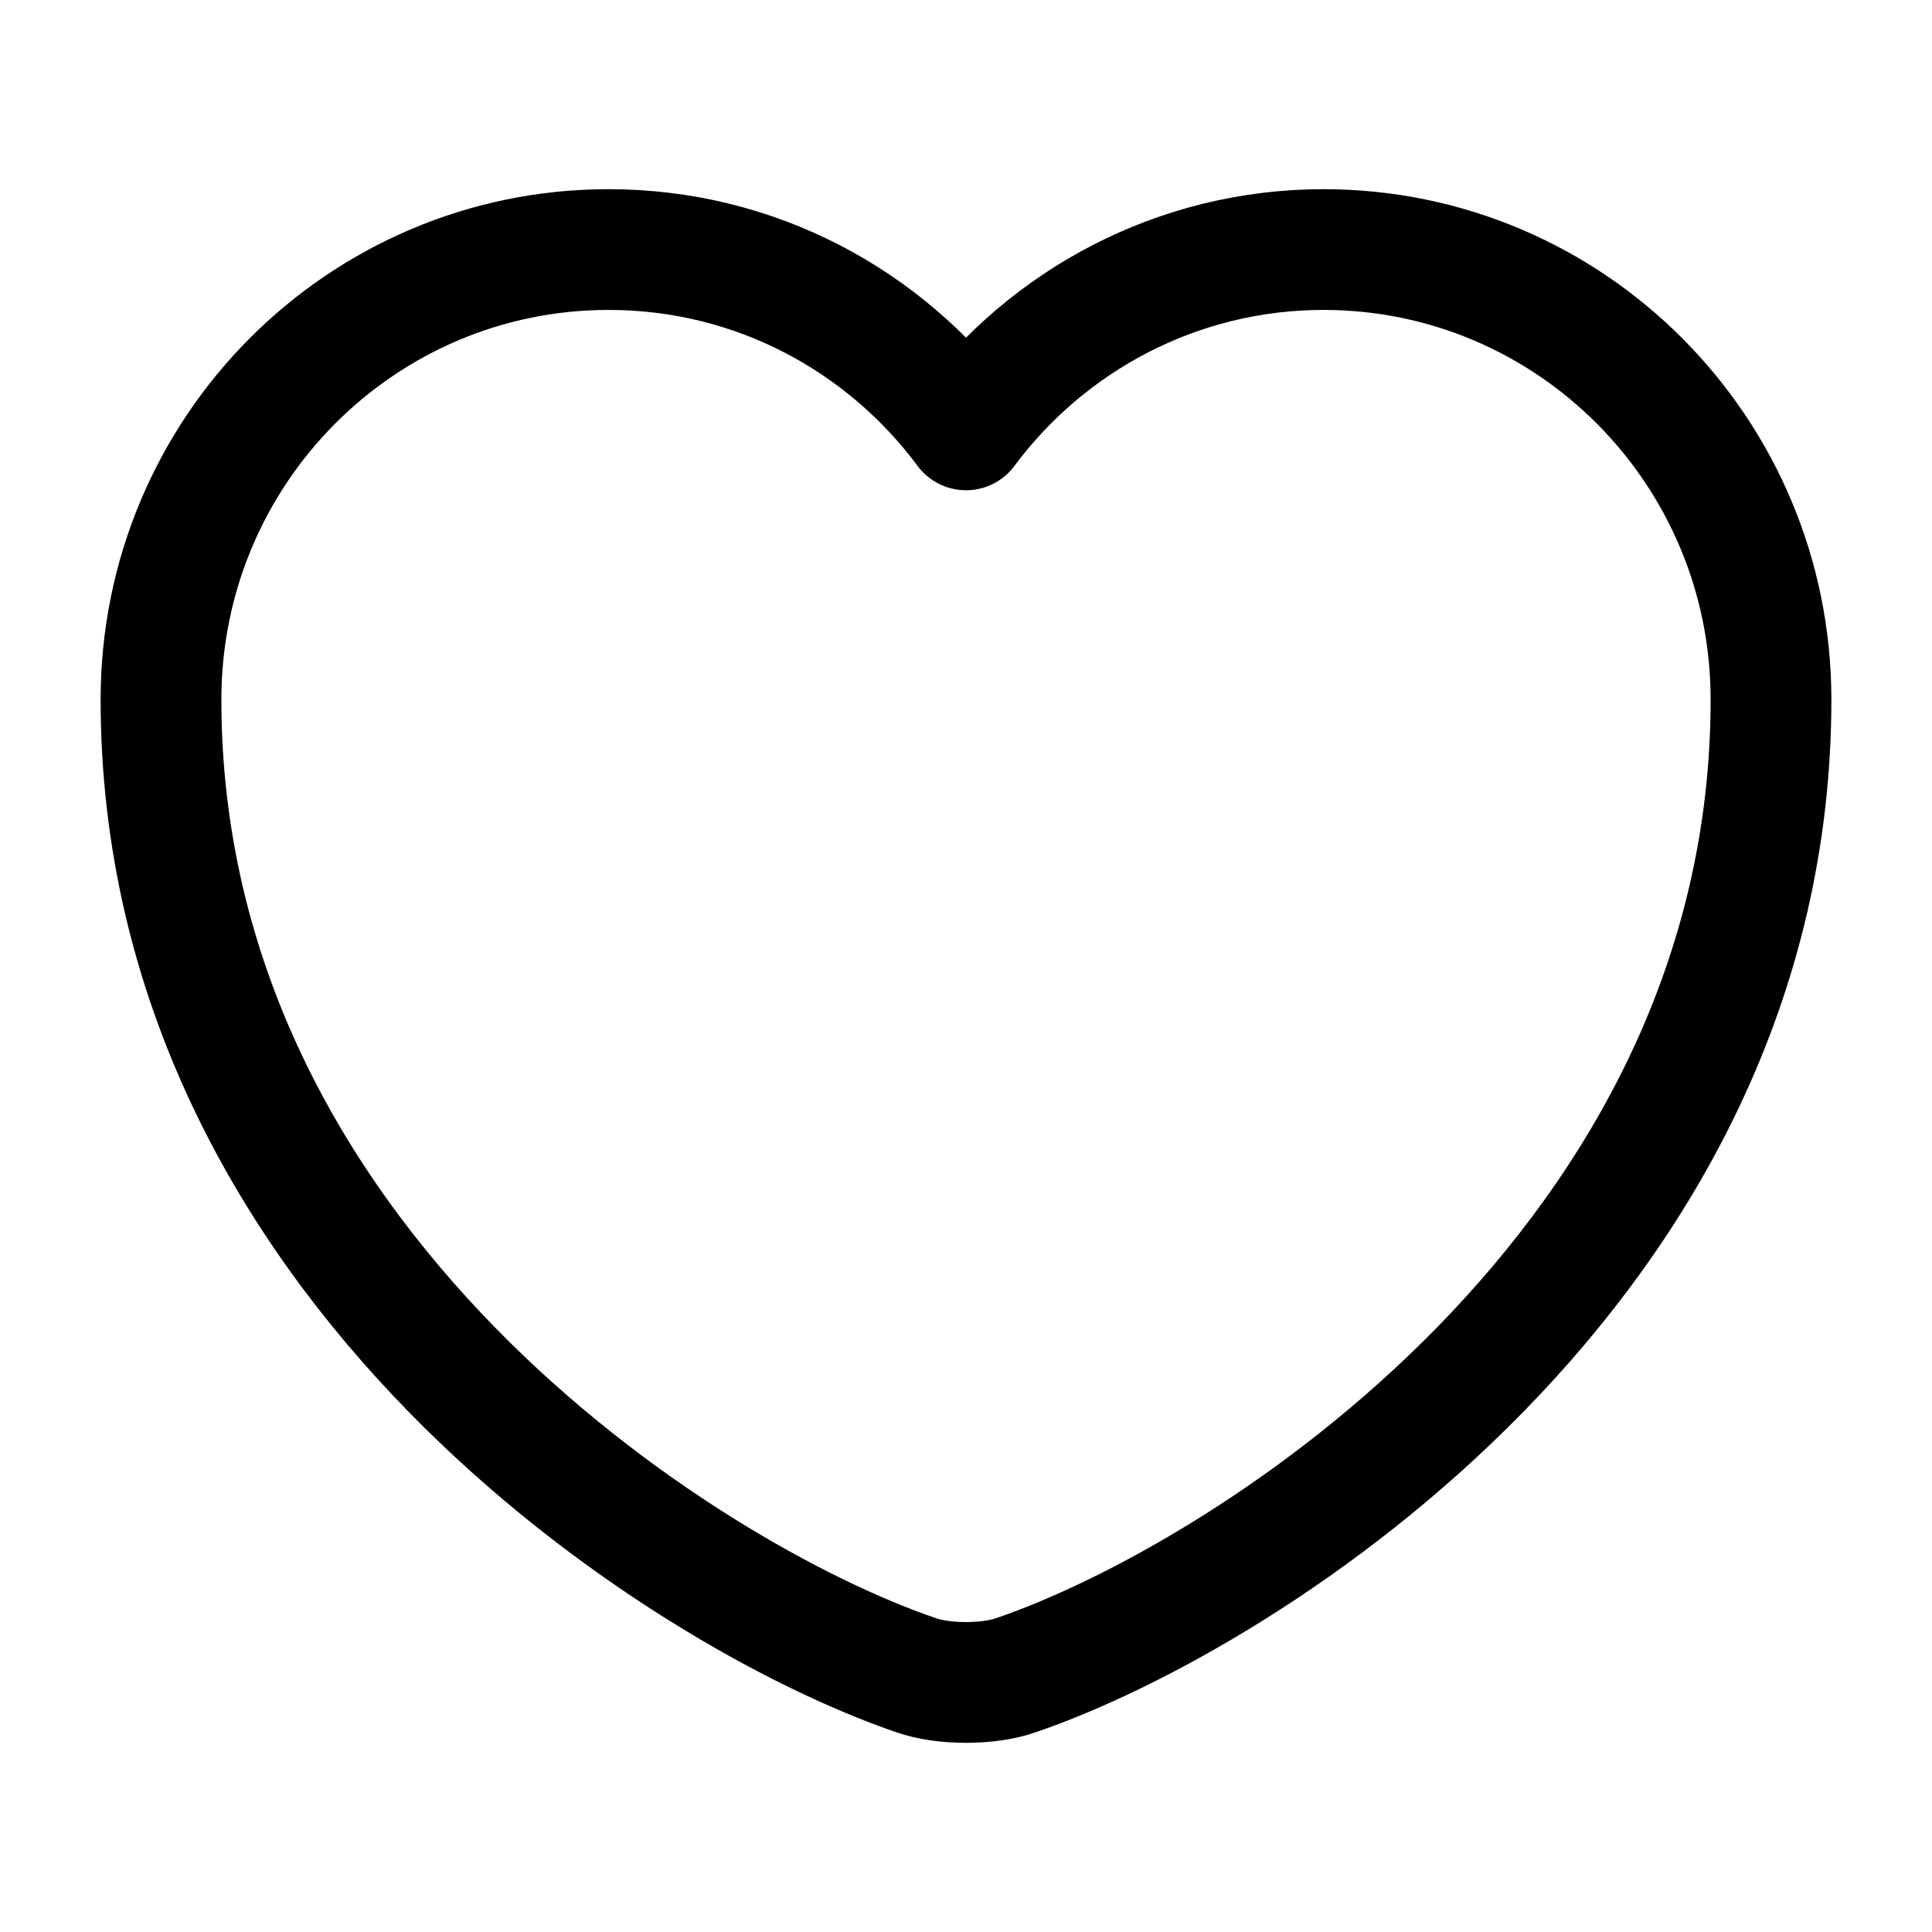
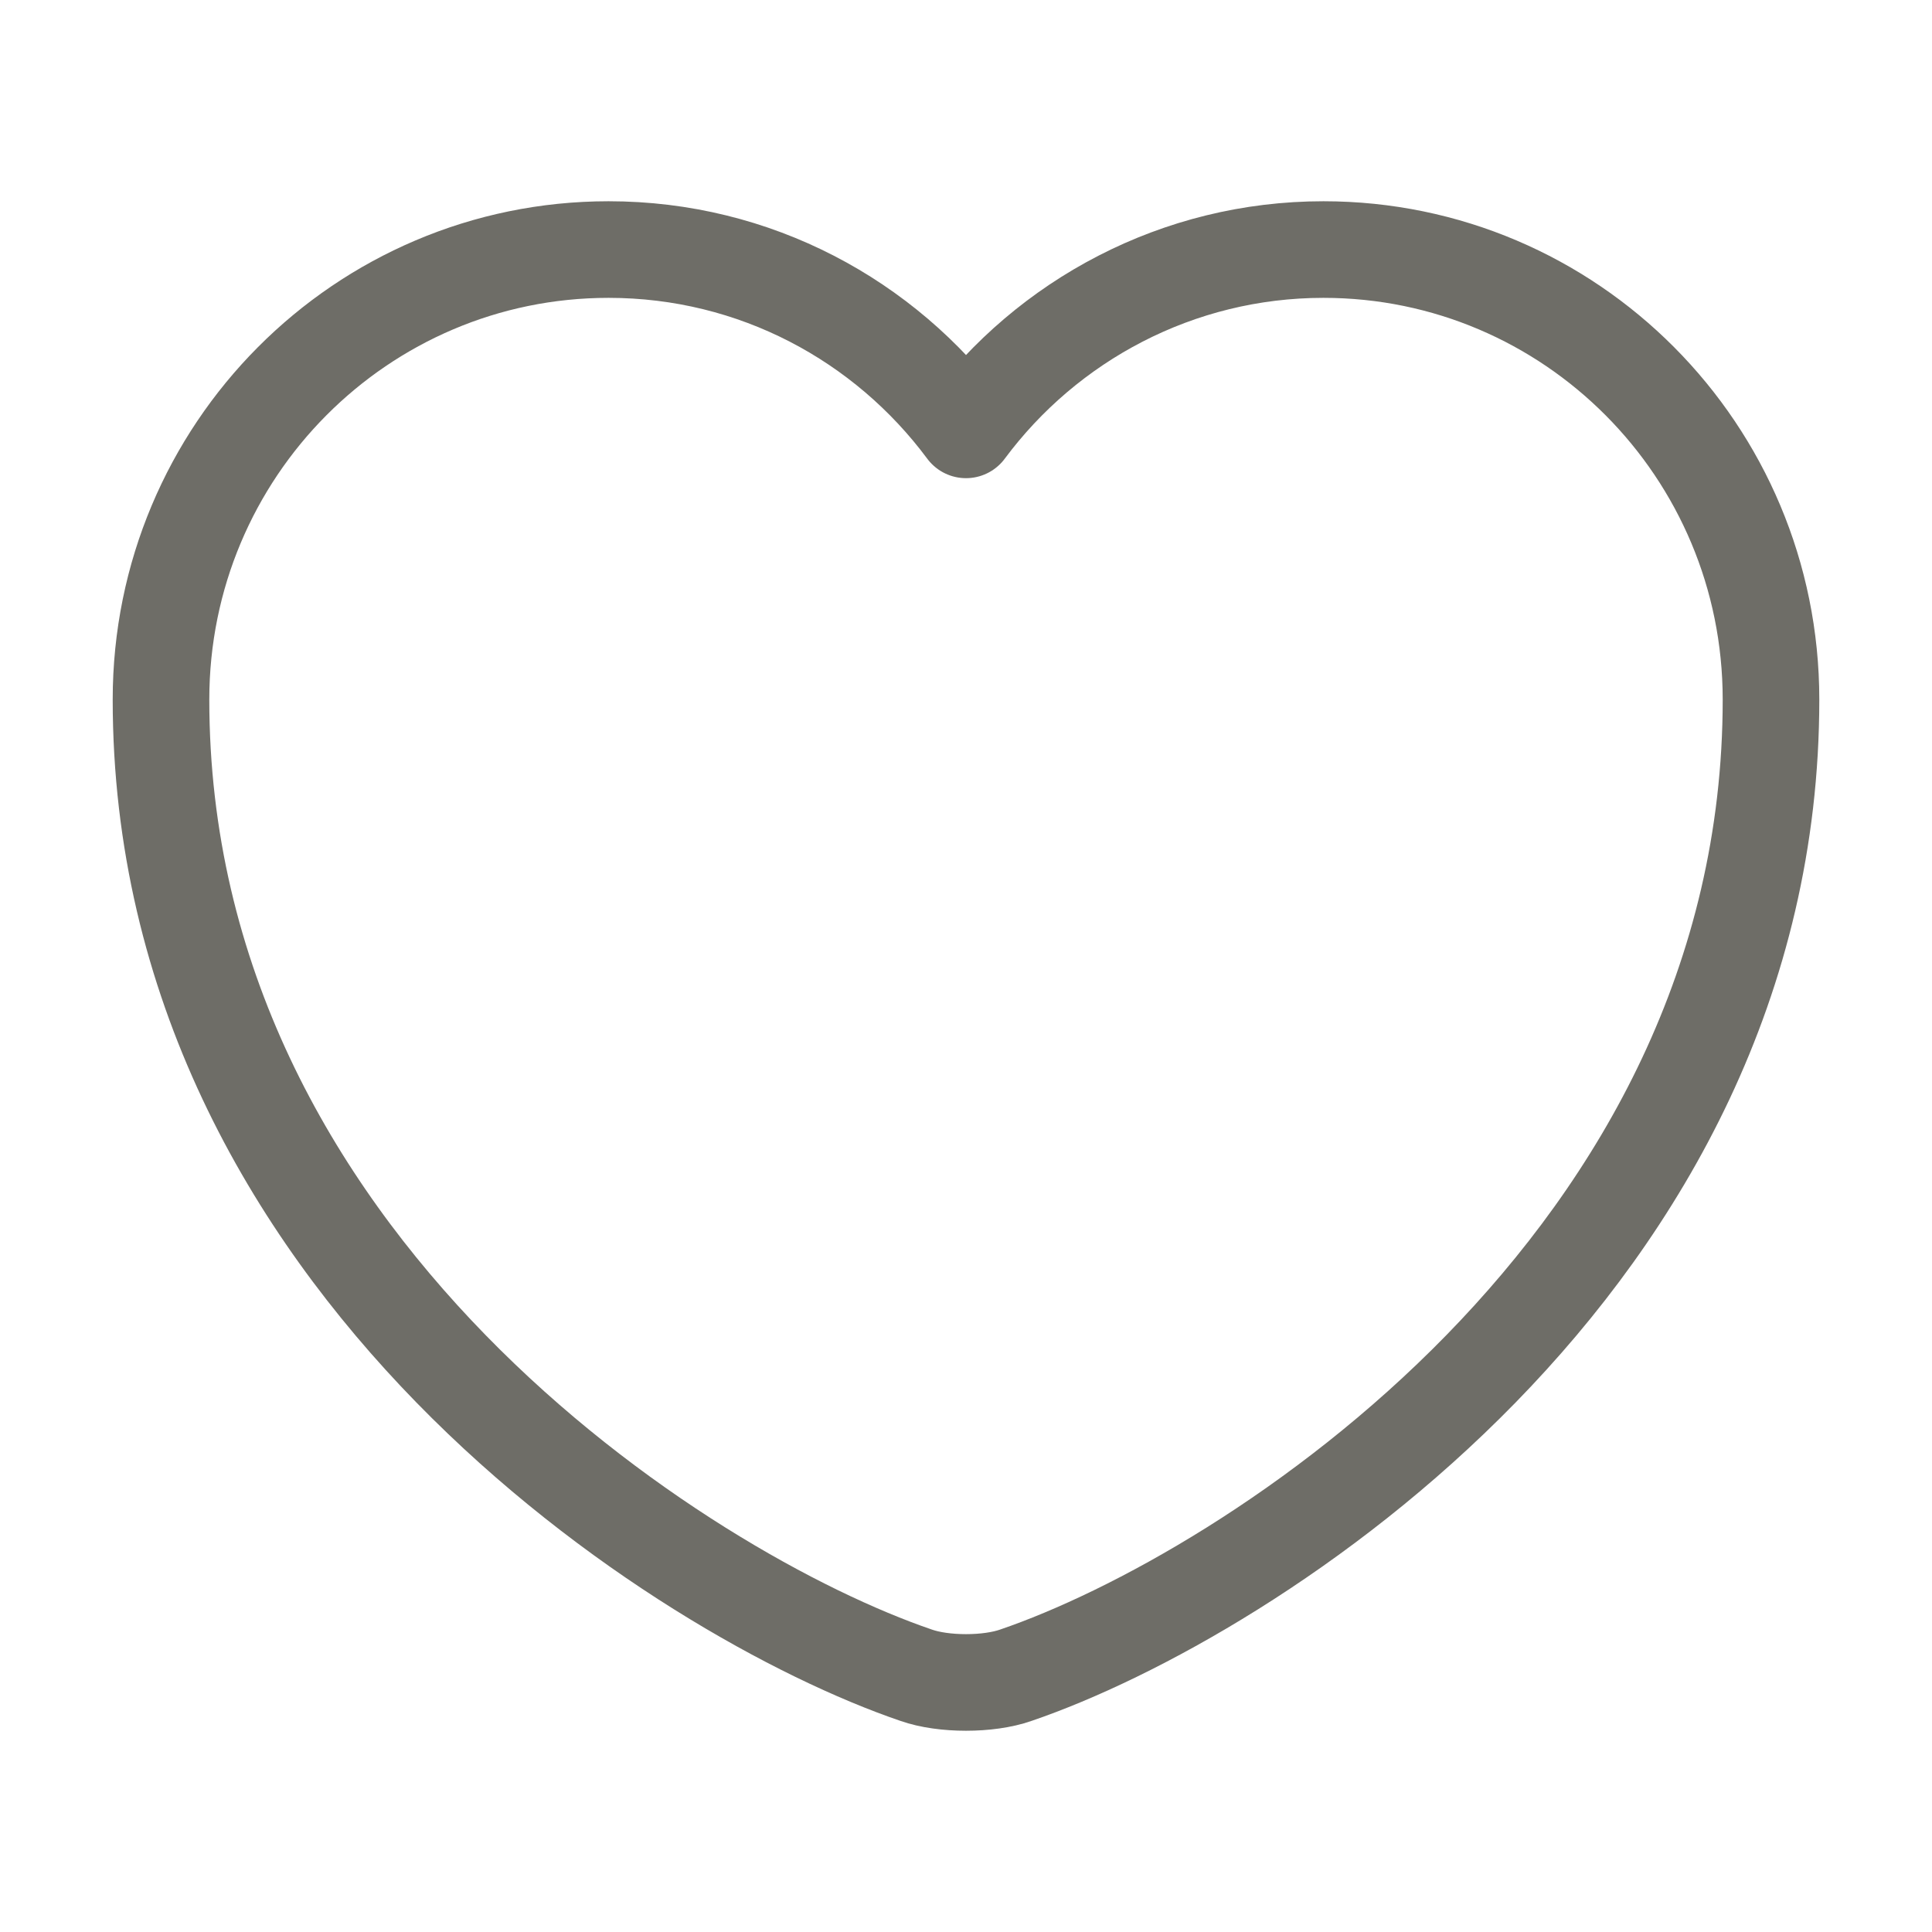
<svg xmlns="http://www.w3.org/2000/svg" width="24" height="24" viewBox="0 0 24 24" fill="none">
-   <path d="M12.62 20.81C12.28 20.93 11.72 20.93 11.38 20.81C8.48 19.82 2 15.69 2 8.69C2 5.6 4.49 3.1 7.56 3.1C9.38 3.1 10.99 3.98 12 5.34C13.01 3.98 14.63 3.1 16.44 3.1C19.51 3.1 22 5.6 22 8.69C22 15.69 15.52 19.82 12.62 20.81Z" stroke="black" stroke-width="1.5" stroke-linecap="round" stroke-linejoin="round" />
+   <path d="M12.62 20.81C12.28 20.93 11.72 20.93 11.38 20.81C8.48 19.82 2 15.69 2 8.69C2 5.6 4.49 3.1 7.56 3.1C9.38 3.1 10.99 3.98 12 5.34C13.01 3.98 14.63 3.1 16.44 3.1C19.51 3.1 22 5.6 22 8.69C22 15.69 15.52 19.82 12.62 20.81Z" stroke="#6E6D67" stroke-width="1.2" stroke-linecap="round" stroke-linejoin="round" />
</svg>
